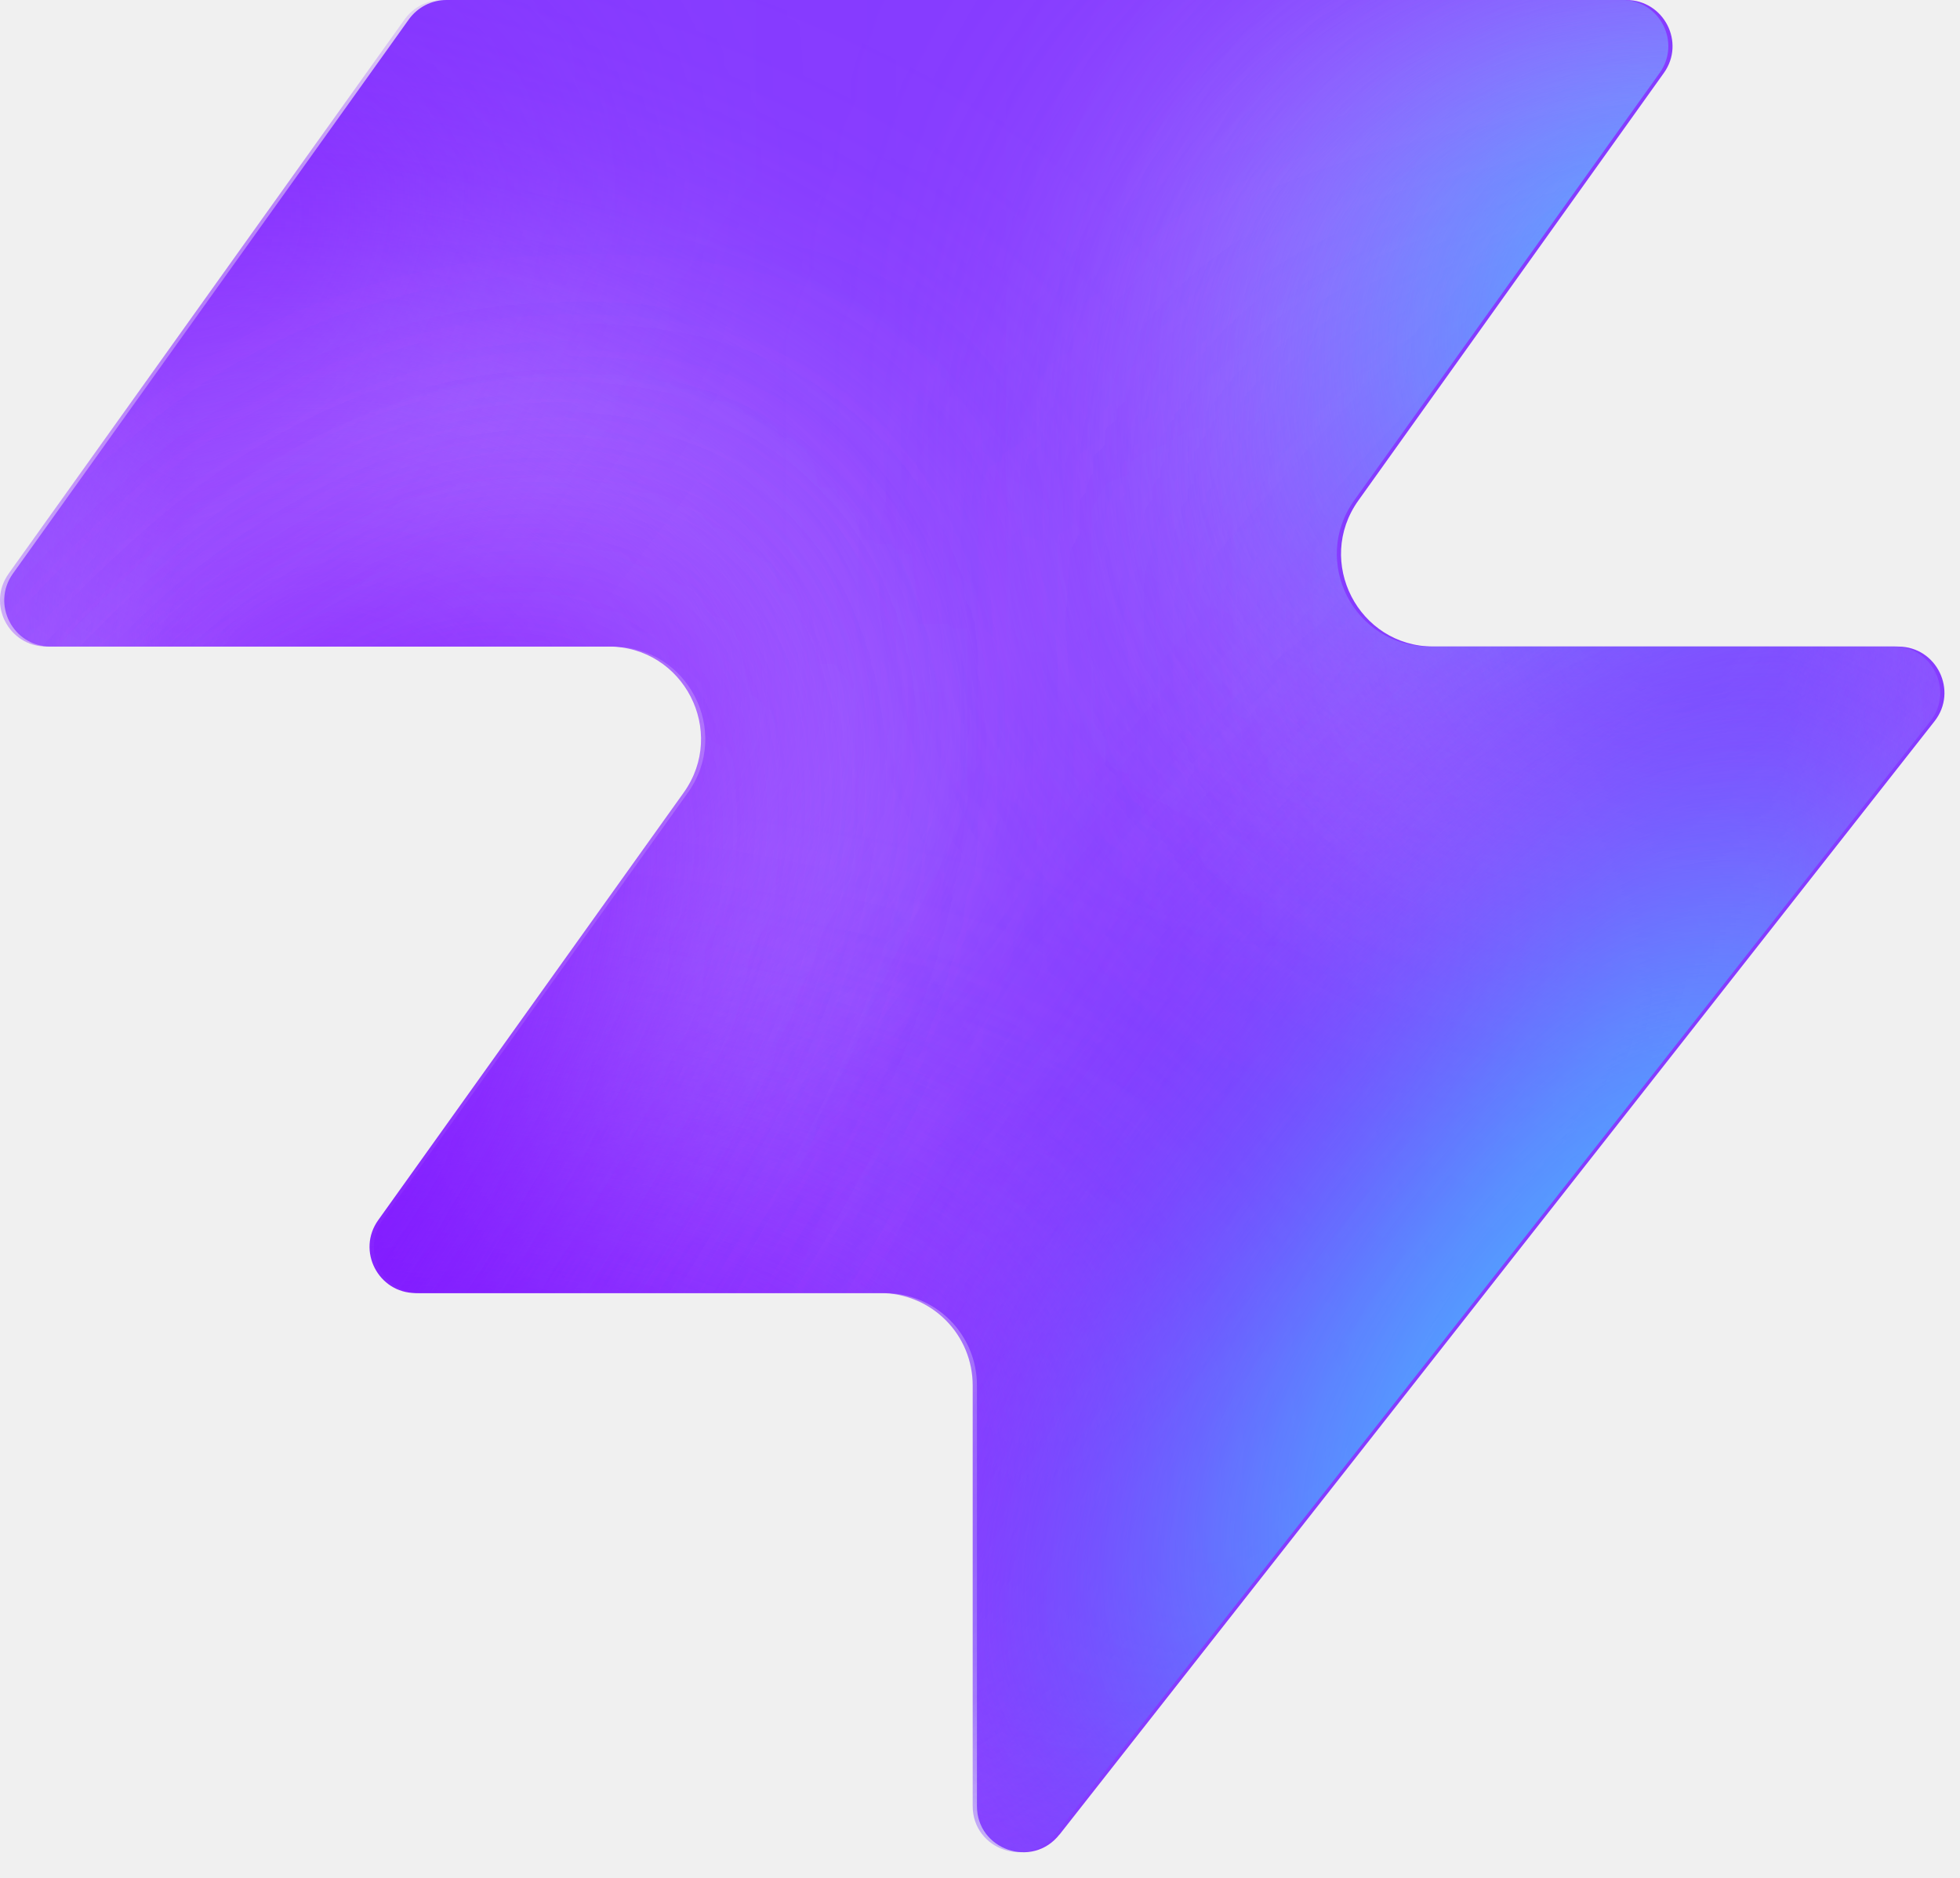
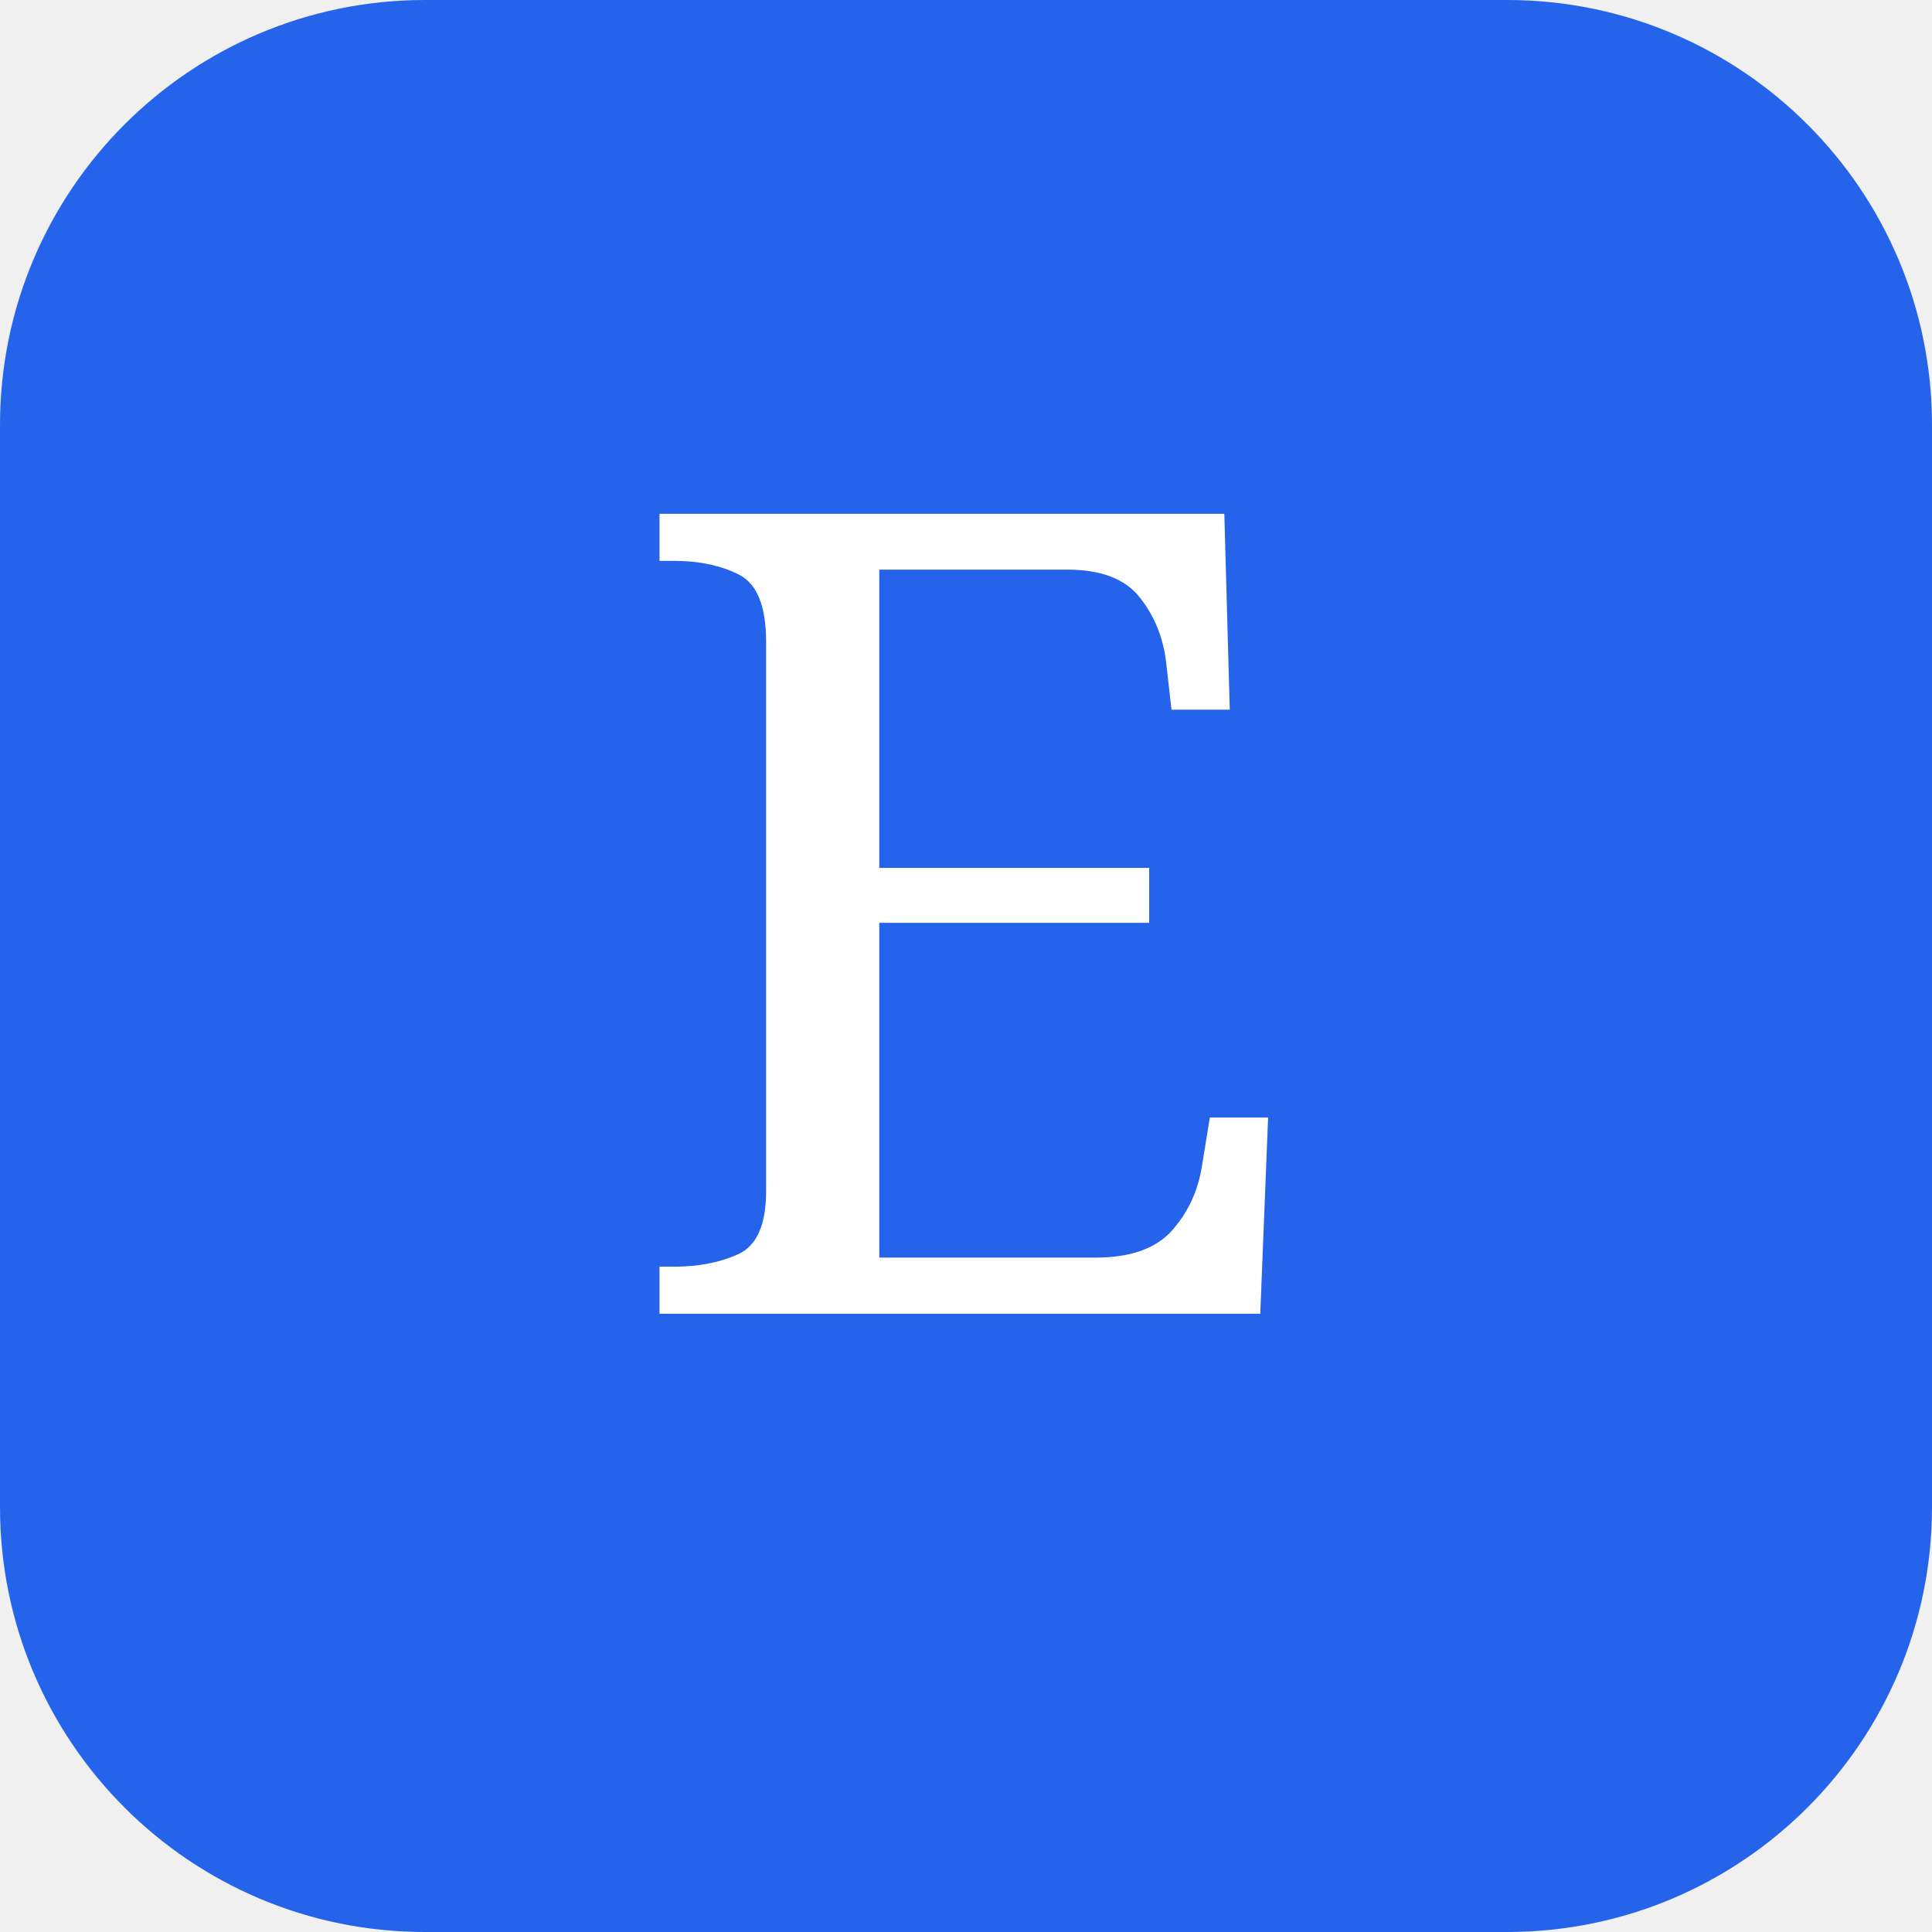
- <svg xmlns="http://www.w3.org/2000/svg" width="48" height="46" fill="none" viewBox="0 0 48 46">
-   <path fill="#863bff" d="M25.946 44.938c-.664.845-2.021.375-2.021-.698V33.937a2.26 2.26 0 0 0-2.262-2.262H10.287c-.92 0-1.456-1.04-.92-1.788l7.48-10.471c1.07-1.497 0-3.578-1.842-3.578H1.237c-.92 0-1.456-1.04-.92-1.788L10.013.474c.214-.297.556-.474.92-.474h28.894c.92 0 1.456 1.04.92 1.788l-7.48 10.471c-1.07 1.498 0 3.579 1.842 3.579h11.377c.943 0 1.473 1.088.89 1.83L25.947 44.94z" style="fill:#863bff;fill:color(display-p3 .525 .23 1);fill-opacity:1" />
-   <mask id="a" width="48" height="46" x="0" y="0" maskUnits="userSpaceOnUse" style="mask-type:alpha">
-     <path fill="#000" d="M25.842 44.938c-.664.844-2.021.375-2.021-.698V33.937a2.26 2.26 0 0 0-2.262-2.262H10.183c-.92 0-1.456-1.04-.92-1.788l7.48-10.471c1.07-1.498 0-3.579-1.842-3.579H1.133c-.92 0-1.456-1.04-.92-1.787L9.91.473c.214-.297.556-.474.92-.474h28.894c.92 0 1.456 1.04.92 1.788l-7.48 10.471c-1.07 1.498 0 3.578 1.842 3.578h11.377c.943 0 1.473 1.088.89 1.832L25.843 44.94z" style="fill:#000;fill-opacity:1" />
-   </mask>
-   <g mask="url(#a)">
-     <g filter="url(#b)">
-       <ellipse cx="5.508" cy="14.704" fill="#ede6ff" rx="5.508" ry="14.704" style="fill:#ede6ff;fill:color(display-p3 .927 .903 1);fill-opacity:1" transform="matrix(.00324 1 1 -.00324 -4.47 31.516)" />
-     </g>
-     <g filter="url(#c)">
-       <ellipse cx="10.399" cy="29.851" fill="#ede6ff" rx="10.399" ry="29.851" style="fill:#ede6ff;fill:color(display-p3 .927 .903 1);fill-opacity:1" transform="matrix(.00324 1 1 -.00324 -39.328 7.883)" />
-     </g>
-     <g filter="url(#d)">
-       <ellipse cx="5.508" cy="30.487" fill="#7e14ff" rx="5.508" ry="30.487" style="fill:#7e14ff;fill:color(display-p3 .492 .077 1);fill-opacity:1" transform="rotate(89.814 -25.913 -14.639)scale(1 -1)" />
-     </g>
-     <g filter="url(#e)">
-       <ellipse cx="5.508" cy="30.599" fill="#7e14ff" rx="5.508" ry="30.599" style="fill:#7e14ff;fill:color(display-p3 .492 .077 1);fill-opacity:1" transform="rotate(89.814 -32.644 -3.334)scale(1 -1)" />
-     </g>
-     <g filter="url(#f)">
-       <ellipse cx="5.508" cy="30.599" fill="#7e14ff" rx="5.508" ry="30.599" style="fill:#7e14ff;fill:color(display-p3 .492 .077 1);fill-opacity:1" transform="matrix(.00324 1 1 -.00324 -34.34 30.47)" />
-     </g>
-     <g filter="url(#g)">
-       <ellipse cx="14.072" cy="22.078" fill="#ede6ff" rx="14.072" ry="22.078" style="fill:#ede6ff;fill:color(display-p3 .927 .903 1);fill-opacity:1" transform="rotate(93.35 24.506 48.493)scale(-1 1)" />
-     </g>
-     <g filter="url(#h)">
-       <ellipse cx="3.47" cy="21.501" fill="#7e14ff" rx="3.47" ry="21.501" style="fill:#7e14ff;fill:color(display-p3 .492 .077 1);fill-opacity:1" transform="rotate(89.009 28.708 47.59)scale(-1 1)" />
-     </g>
-     <g filter="url(#i)">
-       <ellipse cx="3.47" cy="21.501" fill="#7e14ff" rx="3.47" ry="21.501" style="fill:#7e14ff;fill:color(display-p3 .492 .077 1);fill-opacity:1" transform="rotate(89.009 28.708 47.59)scale(-1 1)" />
-     </g>
-     <g filter="url(#j)">
-       <ellipse cx=".387" cy="8.972" fill="#7e14ff" rx="4.407" ry="29.108" style="fill:#7e14ff;fill:color(display-p3 .492 .077 1);fill-opacity:1" transform="rotate(39.51 .387 8.972)" />
-     </g>
-     <g filter="url(#k)">
-       <ellipse cx="47.523" cy="-6.092" fill="#7e14ff" rx="4.407" ry="29.108" style="fill:#7e14ff;fill:color(display-p3 .492 .077 1);fill-opacity:1" transform="rotate(37.892 47.523 -6.092)" />
-     </g>
-     <g filter="url(#l)">
-       <ellipse cx="41.412" cy="6.333" fill="#47bfff" rx="5.971" ry="9.665" style="fill:#47bfff;fill:color(display-p3 .28 .748 1);fill-opacity:1" transform="rotate(37.892 41.412 6.333)" />
-     </g>
-     <g filter="url(#m)">
-       <ellipse cx="-1.879" cy="38.332" fill="#7e14ff" rx="4.407" ry="29.108" style="fill:#7e14ff;fill:color(display-p3 .492 .077 1);fill-opacity:1" transform="rotate(37.892 -1.88 38.332)" />
-     </g>
-     <g filter="url(#n)">
-       <ellipse cx="-1.879" cy="38.332" fill="#7e14ff" rx="4.407" ry="29.108" style="fill:#7e14ff;fill:color(display-p3 .492 .077 1);fill-opacity:1" transform="rotate(37.892 -1.88 38.332)" />
-     </g>
-     <g filter="url(#o)">
-       <ellipse cx="35.651" cy="29.907" fill="#7e14ff" rx="4.407" ry="29.108" style="fill:#7e14ff;fill:color(display-p3 .492 .077 1);fill-opacity:1" transform="rotate(37.892 35.651 29.907)" />
-     </g>
-     <g filter="url(#p)">
-       <ellipse cx="38.418" cy="32.4" fill="#47bfff" rx="5.971" ry="15.297" style="fill:#47bfff;fill:color(display-p3 .28 .748 1);fill-opacity:1" transform="rotate(37.892 38.418 32.4)" />
-     </g>
-   </g>
-   <defs>
-     <filter id="b" width="60.045" height="41.654" x="-19.77" y="16.149" color-interpolation-filters="sRGB" filterUnits="userSpaceOnUse">
-       <feFlood flood-opacity="0" result="BackgroundImageFix" />
-       <feBlend in="SourceGraphic" in2="BackgroundImageFix" result="shape" />
-       <feGaussianBlur result="effect1_foregroundBlur_2002_17158" stdDeviation="7.659" />
-     </filter>
-     <filter id="c" width="90.34" height="51.437" x="-54.613" y="-7.533" color-interpolation-filters="sRGB" filterUnits="userSpaceOnUse">
-       <feFlood flood-opacity="0" result="BackgroundImageFix" />
-       <feBlend in="SourceGraphic" in2="BackgroundImageFix" result="shape" />
-       <feGaussianBlur result="effect1_foregroundBlur_2002_17158" stdDeviation="7.659" />
-     </filter>
-     <filter id="d" width="79.355" height="29.4" x="-49.64" y="2.03" color-interpolation-filters="sRGB" filterUnits="userSpaceOnUse">
-       <feFlood flood-opacity="0" result="BackgroundImageFix" />
-       <feBlend in="SourceGraphic" in2="BackgroundImageFix" result="shape" />
-       <feGaussianBlur result="effect1_foregroundBlur_2002_17158" stdDeviation="4.596" />
-     </filter>
-     <filter id="e" width="79.579" height="29.4" x="-45.045" y="20.029" color-interpolation-filters="sRGB" filterUnits="userSpaceOnUse">
-       <feFlood flood-opacity="0" result="BackgroundImageFix" />
-       <feBlend in="SourceGraphic" in2="BackgroundImageFix" result="shape" />
-       <feGaussianBlur result="effect1_foregroundBlur_2002_17158" stdDeviation="4.596" />
-     </filter>
-     <filter id="f" width="79.579" height="29.4" x="-43.513" y="21.178" color-interpolation-filters="sRGB" filterUnits="userSpaceOnUse">
-       <feFlood flood-opacity="0" result="BackgroundImageFix" />
-       <feBlend in="SourceGraphic" in2="BackgroundImageFix" result="shape" />
-       <feGaussianBlur result="effect1_foregroundBlur_2002_17158" stdDeviation="4.596" />
-     </filter>
-     <filter id="g" width="74.749" height="58.852" x="15.756" y="-17.901" color-interpolation-filters="sRGB" filterUnits="userSpaceOnUse">
-       <feFlood flood-opacity="0" result="BackgroundImageFix" />
-       <feBlend in="SourceGraphic" in2="BackgroundImageFix" result="shape" />
-       <feGaussianBlur result="effect1_foregroundBlur_2002_17158" stdDeviation="7.659" />
-     </filter>
-     <filter id="h" width="61.377" height="25.362" x="23.548" y="2.284" color-interpolation-filters="sRGB" filterUnits="userSpaceOnUse">
-       <feFlood flood-opacity="0" result="BackgroundImageFix" />
-       <feBlend in="SourceGraphic" in2="BackgroundImageFix" result="shape" />
-       <feGaussianBlur result="effect1_foregroundBlur_2002_17158" stdDeviation="4.596" />
-     </filter>
-     <filter id="i" width="61.377" height="25.362" x="23.548" y="2.284" color-interpolation-filters="sRGB" filterUnits="userSpaceOnUse">
-       <feFlood flood-opacity="0" result="BackgroundImageFix" />
-       <feBlend in="SourceGraphic" in2="BackgroundImageFix" result="shape" />
-       <feGaussianBlur result="effect1_foregroundBlur_2002_17158" stdDeviation="4.596" />
-     </filter>
-     <filter id="j" width="56.045" height="63.649" x="-27.636" y="-22.853" color-interpolation-filters="sRGB" filterUnits="userSpaceOnUse">
-       <feFlood flood-opacity="0" result="BackgroundImageFix" />
-       <feBlend in="SourceGraphic" in2="BackgroundImageFix" result="shape" />
-       <feGaussianBlur result="effect1_foregroundBlur_2002_17158" stdDeviation="4.596" />
-     </filter>
-     <filter id="k" width="54.814" height="64.646" x="20.116" y="-38.415" color-interpolation-filters="sRGB" filterUnits="userSpaceOnUse">
-       <feFlood flood-opacity="0" result="BackgroundImageFix" />
-       <feBlend in="SourceGraphic" in2="BackgroundImageFix" result="shape" />
-       <feGaussianBlur result="effect1_foregroundBlur_2002_17158" stdDeviation="4.596" />
-     </filter>
-     <filter id="l" width="33.541" height="35.313" x="24.641" y="-11.323" color-interpolation-filters="sRGB" filterUnits="userSpaceOnUse">
-       <feFlood flood-opacity="0" result="BackgroundImageFix" />
-       <feBlend in="SourceGraphic" in2="BackgroundImageFix" result="shape" />
-       <feGaussianBlur result="effect1_foregroundBlur_2002_17158" stdDeviation="4.596" />
-     </filter>
-     <filter id="m" width="54.814" height="64.646" x="-29.286" y="6.009" color-interpolation-filters="sRGB" filterUnits="userSpaceOnUse">
-       <feFlood flood-opacity="0" result="BackgroundImageFix" />
-       <feBlend in="SourceGraphic" in2="BackgroundImageFix" result="shape" />
-       <feGaussianBlur result="effect1_foregroundBlur_2002_17158" stdDeviation="4.596" />
-     </filter>
-     <filter id="n" width="54.814" height="64.646" x="-29.286" y="6.009" color-interpolation-filters="sRGB" filterUnits="userSpaceOnUse">
-       <feFlood flood-opacity="0" result="BackgroundImageFix" />
-       <feBlend in="SourceGraphic" in2="BackgroundImageFix" result="shape" />
-       <feGaussianBlur result="effect1_foregroundBlur_2002_17158" stdDeviation="4.596" />
-     </filter>
-     <filter id="o" width="54.814" height="64.646" x="8.244" y="-2.416" color-interpolation-filters="sRGB" filterUnits="userSpaceOnUse">
-       <feFlood flood-opacity="0" result="BackgroundImageFix" />
-       <feBlend in="SourceGraphic" in2="BackgroundImageFix" result="shape" />
-       <feGaussianBlur result="effect1_foregroundBlur_2002_17158" stdDeviation="4.596" />
-     </filter>
-     <filter id="p" width="39.409" height="43.623" x="18.713" y="10.588" color-interpolation-filters="sRGB" filterUnits="userSpaceOnUse">
-       <feFlood flood-opacity="0" result="BackgroundImageFix" />
-       <feBlend in="SourceGraphic" in2="BackgroundImageFix" result="shape" />
-       <feGaussianBlur result="effect1_foregroundBlur_2002_17158" stdDeviation="4.596" />
-     </filter>
-   </defs>
+ <svg xmlns="http://www.w3.org/2000/svg" viewBox="0 0 100 100">
+   <rect width="100" height="100" rx="22" fill="#2563eb" />
+   <text x="50" y="68" font-size="58" text-anchor="middle" font-family="Georgia, serif" fill="white">E</text>
</svg>
